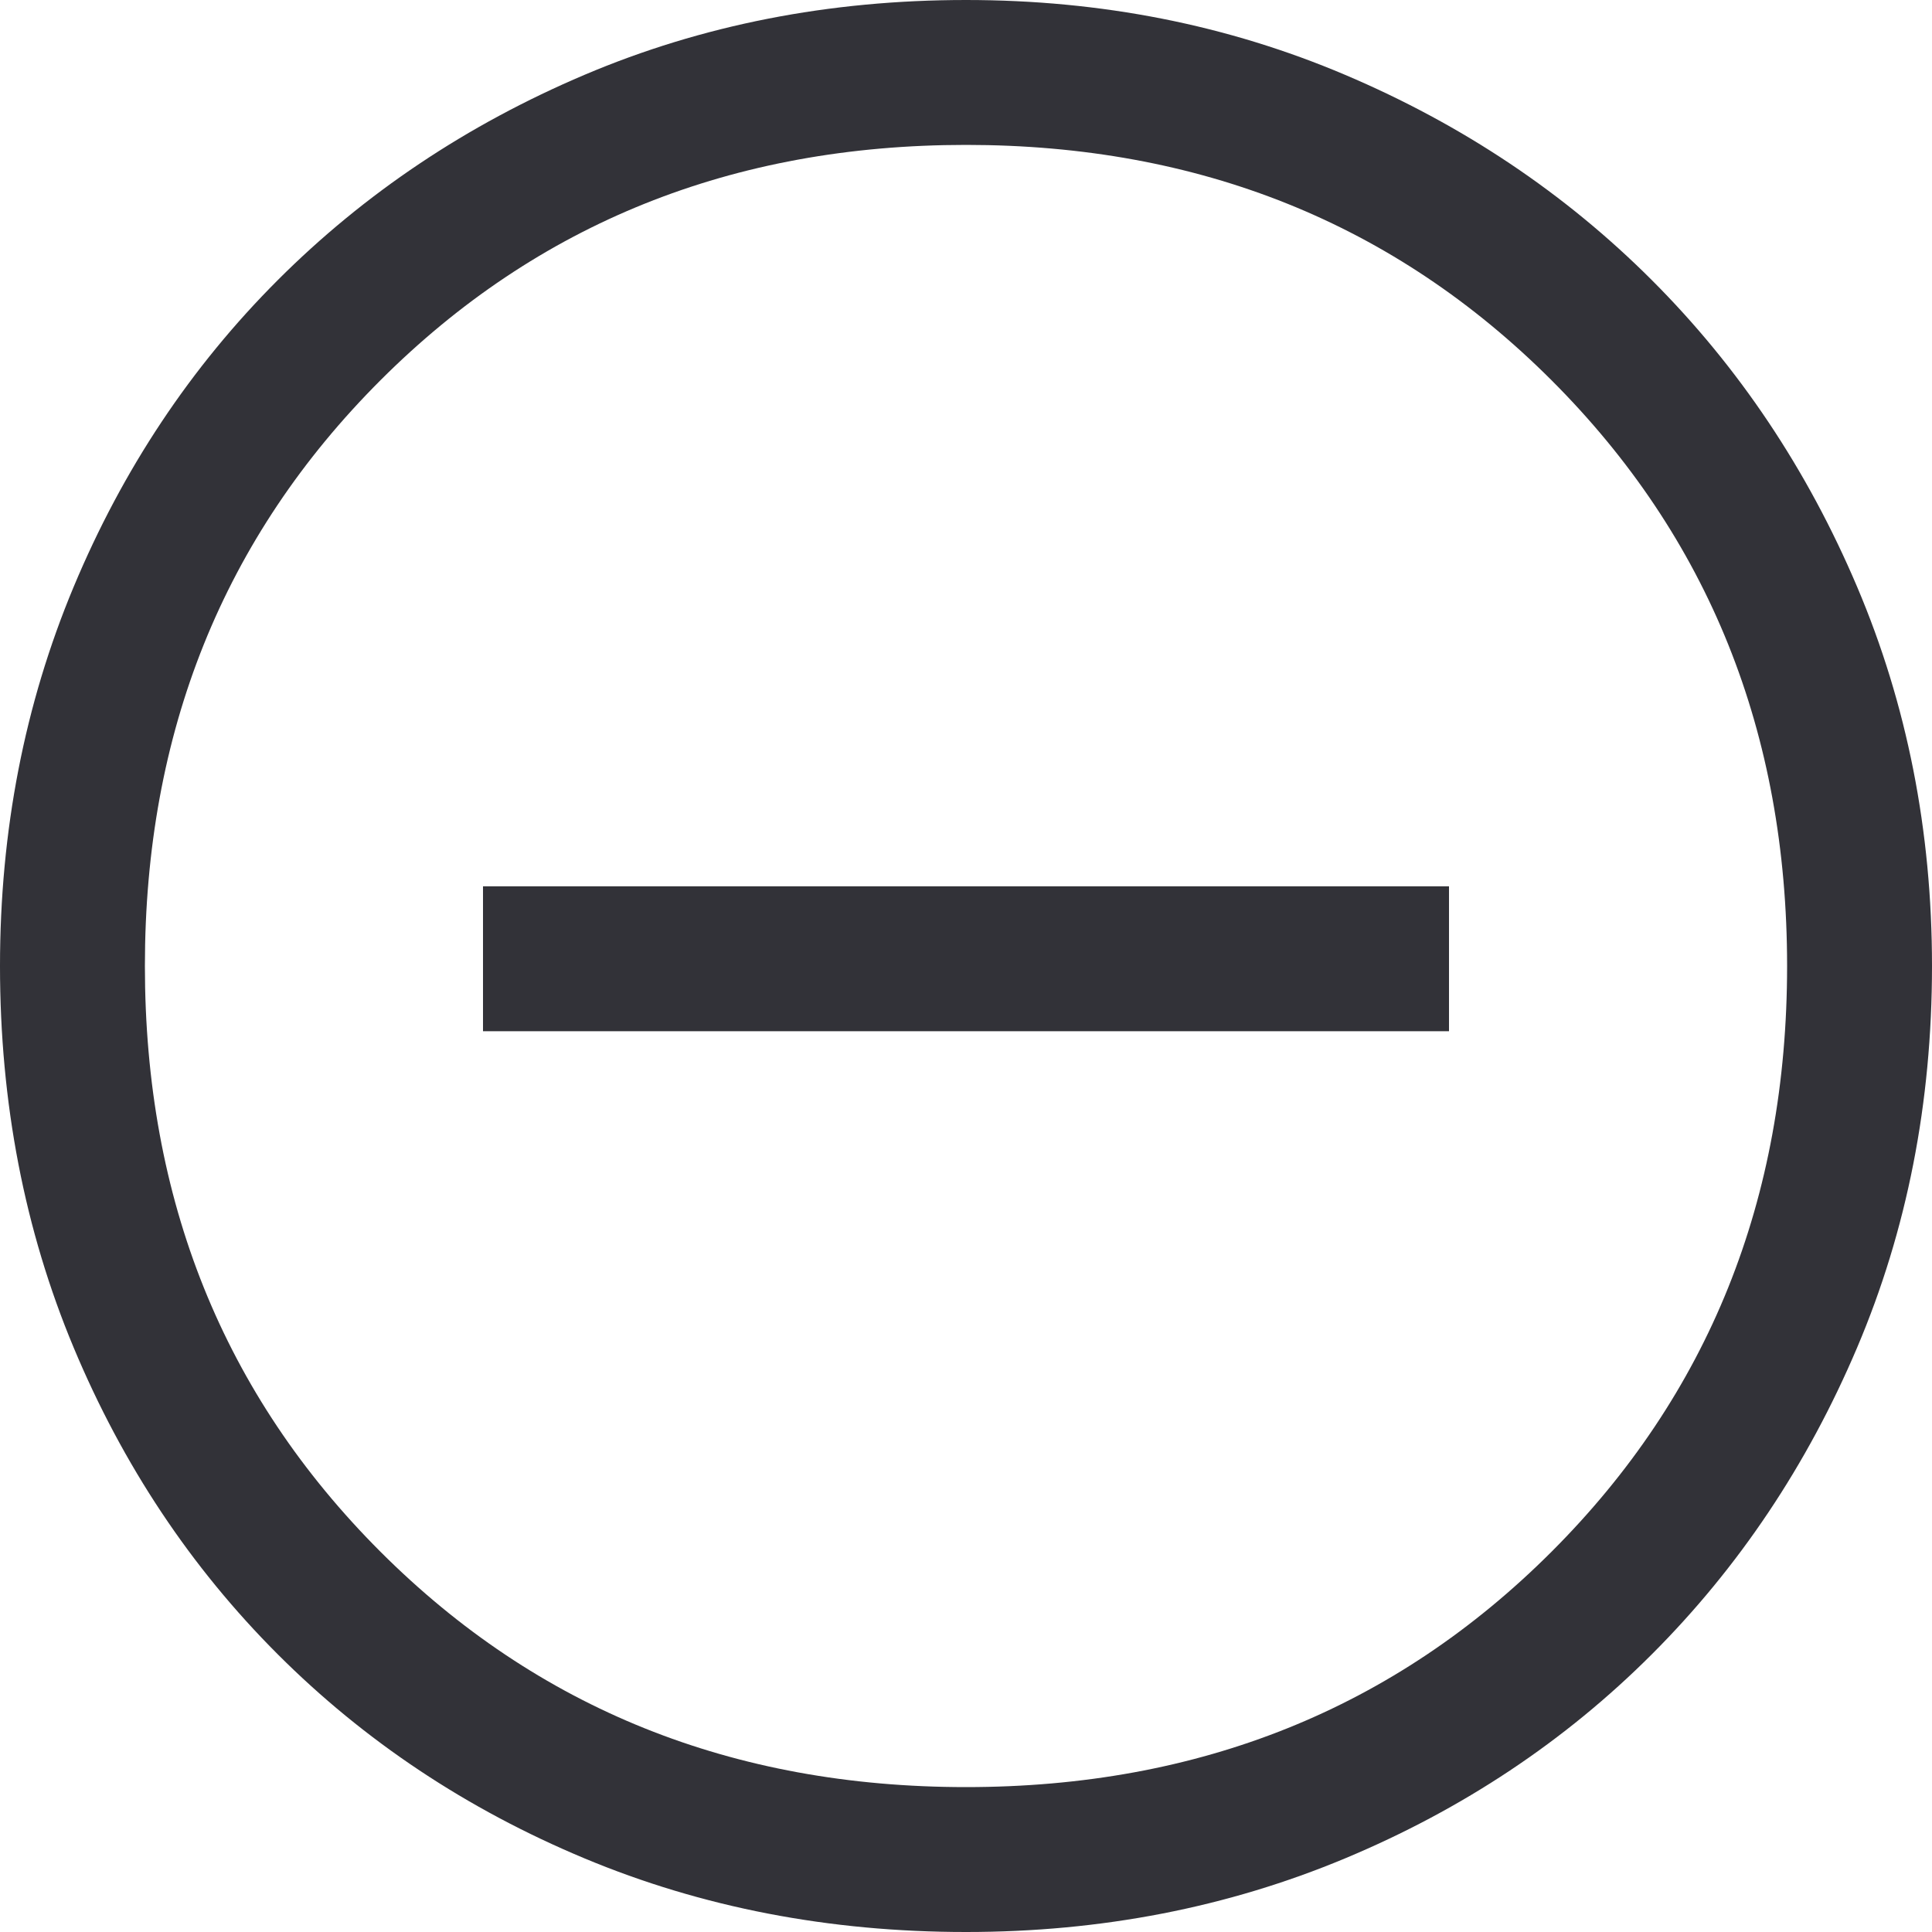
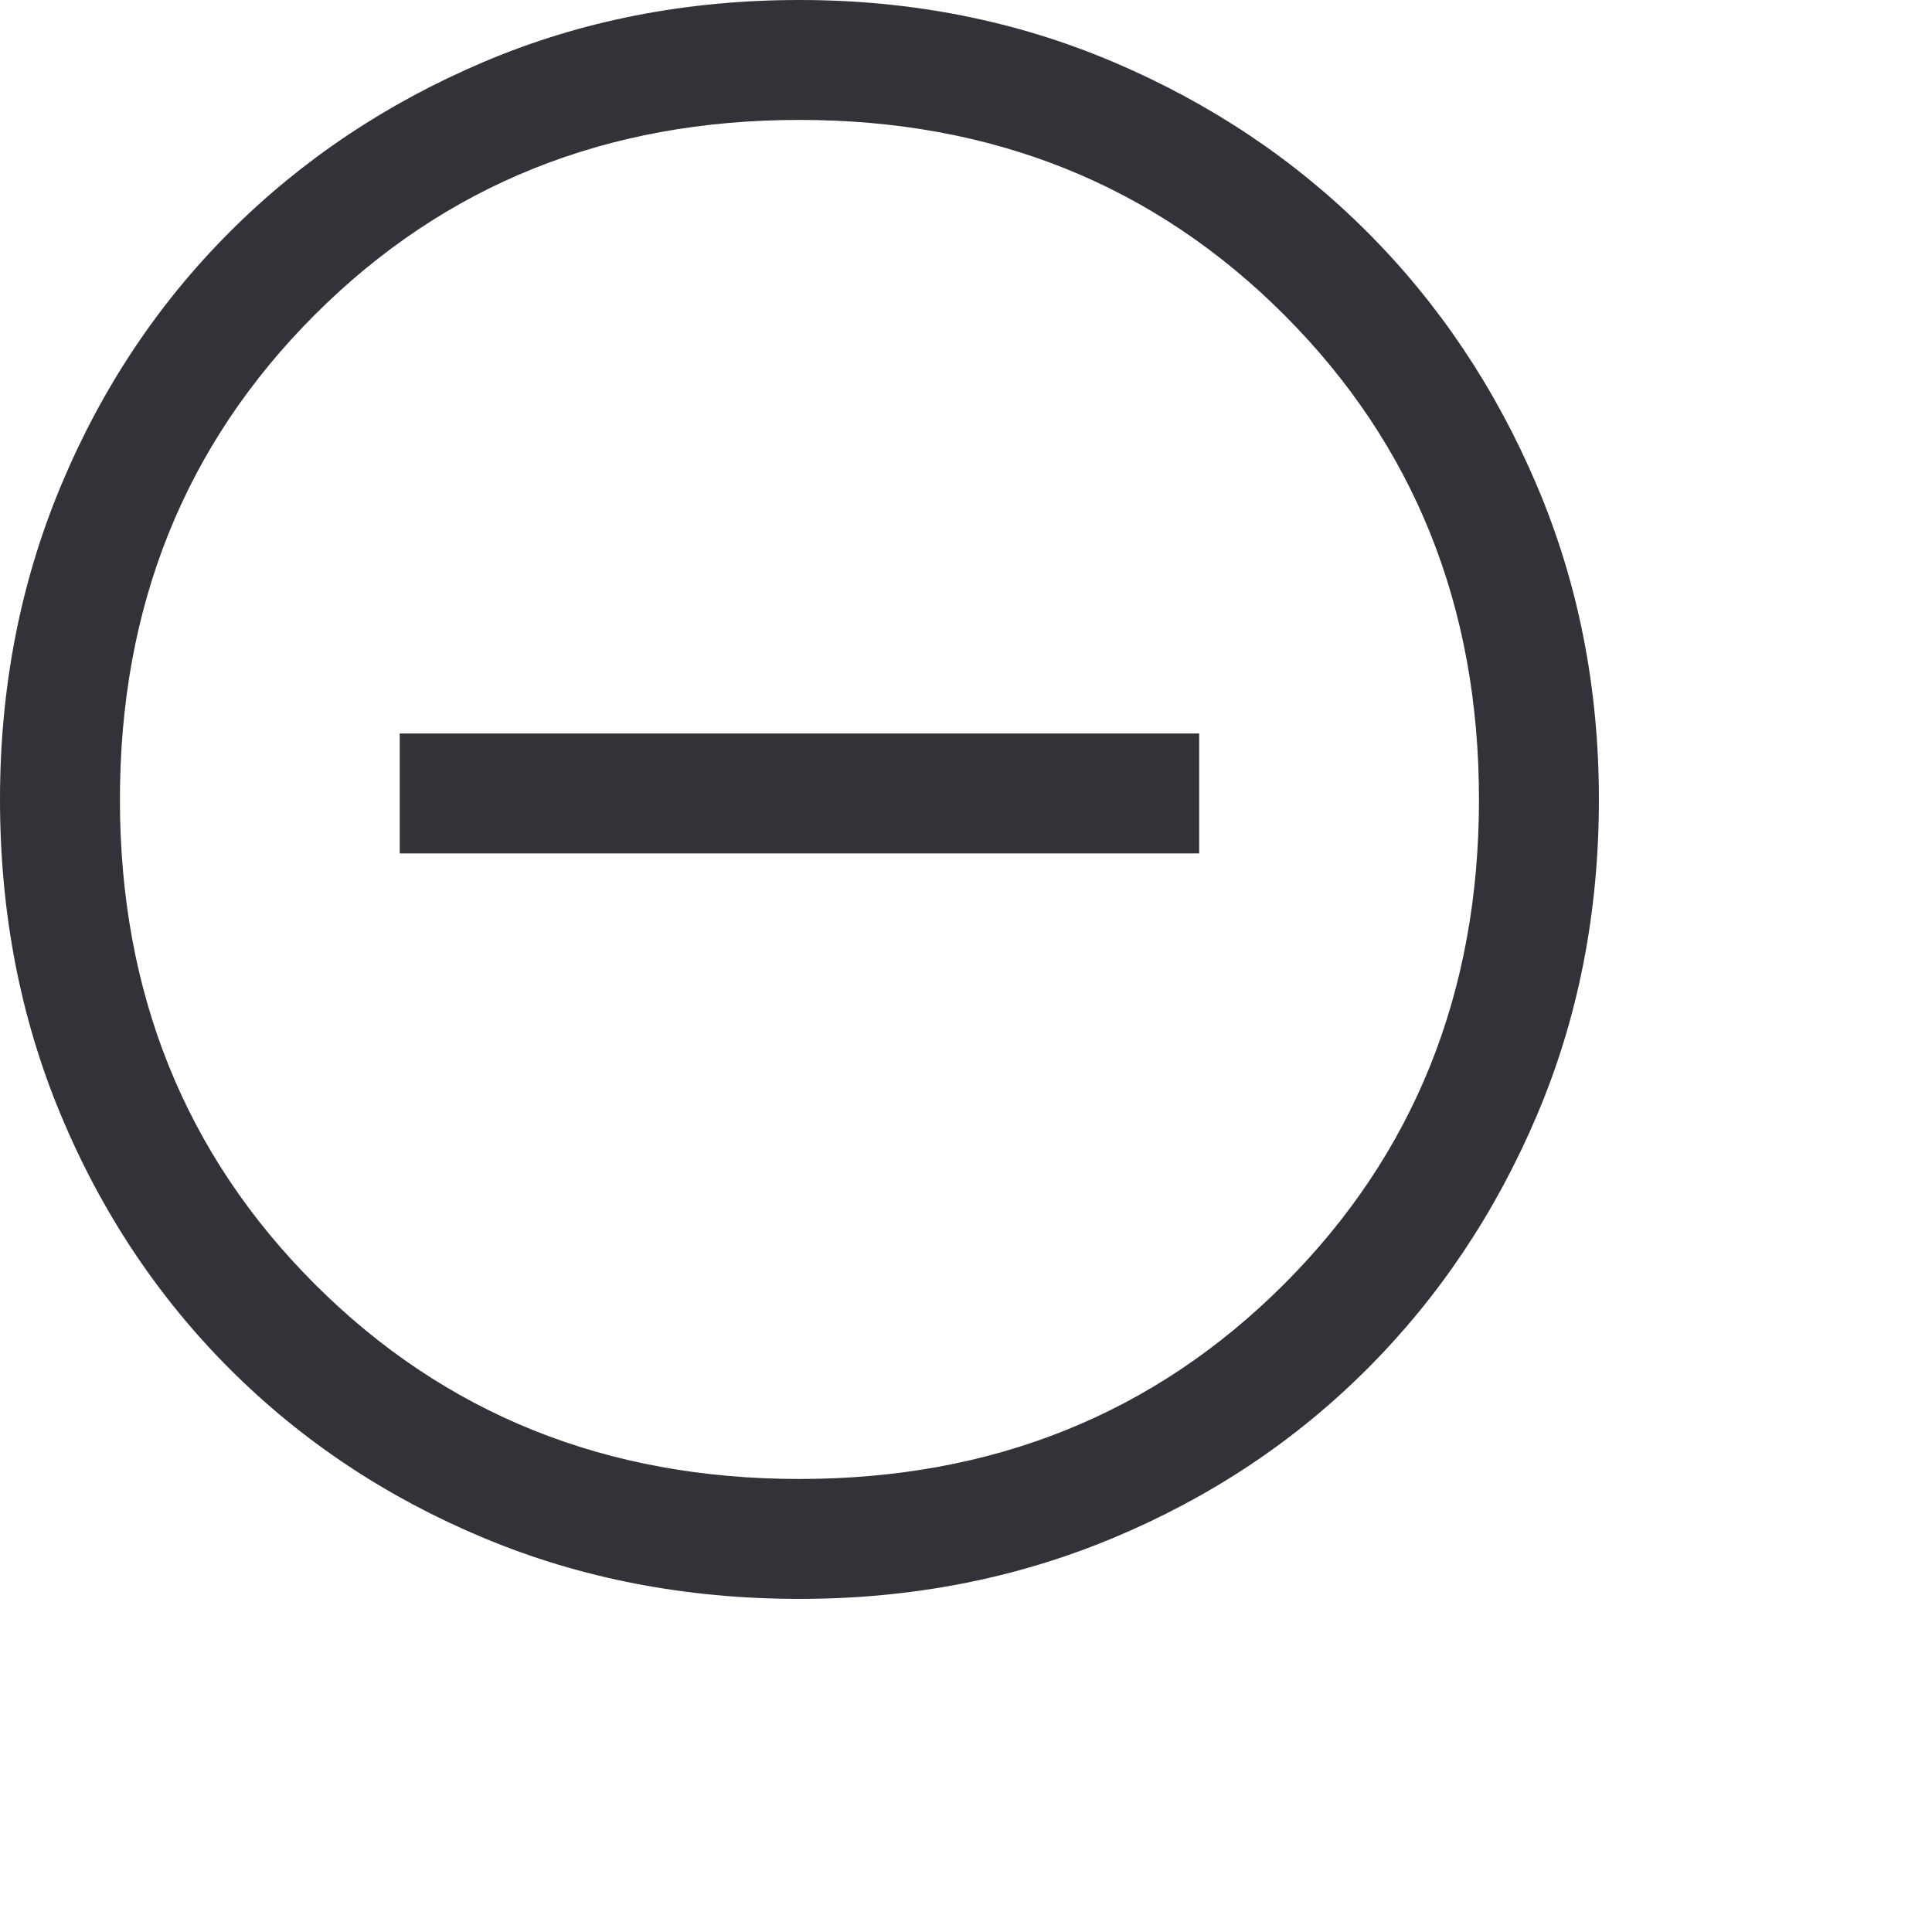
- <svg xmlns="http://www.w3.org/2000/svg" width="48" height="48" viewBox="0 0 48 48" fill="none">
+ <svg xmlns="http://www.w3.org/2000/svg" width="48" height="48" viewBox="0 0 58 58" fill="none">
  <path d="M12 25.62H36V22.02H12V25.62ZM24 48C20.6 48 17.44 47.39 14.52 46.17C11.6 44.95 9.06 43.26 6.9 41.1C4.74 38.94 3.05 36.4 1.83 33.48C0.61 30.56 0 27.4 0 24C0 20.64 0.61 17.5 1.83 14.58C3.05 11.66 4.74 9.12 6.9 6.96C9.06 4.8 11.6 3.1 14.52 1.86C17.44 0.62 20.6 0 24 0C27.36 0 30.5 0.62 33.42 1.86C36.34 3.1 38.88 4.8 41.04 6.96C43.2 9.12 44.9 11.66 46.14 14.58C47.38 17.5 48 20.64 48 24C48 27.4 47.38 30.56 46.14 33.48C44.9 36.4 43.2 38.94 41.04 41.1C38.88 43.26 36.34 44.95 33.42 46.17C30.5 47.39 27.36 48 24 48ZM24 44.4C29.8 44.4 34.65 42.45 38.55 38.55C42.45 34.65 44.4 29.8 44.4 24C44.4 18.2 42.45 13.35 38.55 9.45C34.65 5.55 29.8 3.6 24 3.6C18.2 3.6 13.35 5.55 9.45 9.45C5.55 13.35 3.6 18.2 3.6 24C3.6 29.8 5.55 34.65 9.45 38.55C13.35 42.45 18.2 44.4 24 44.4Z" fill="#323238" />
</svg>
